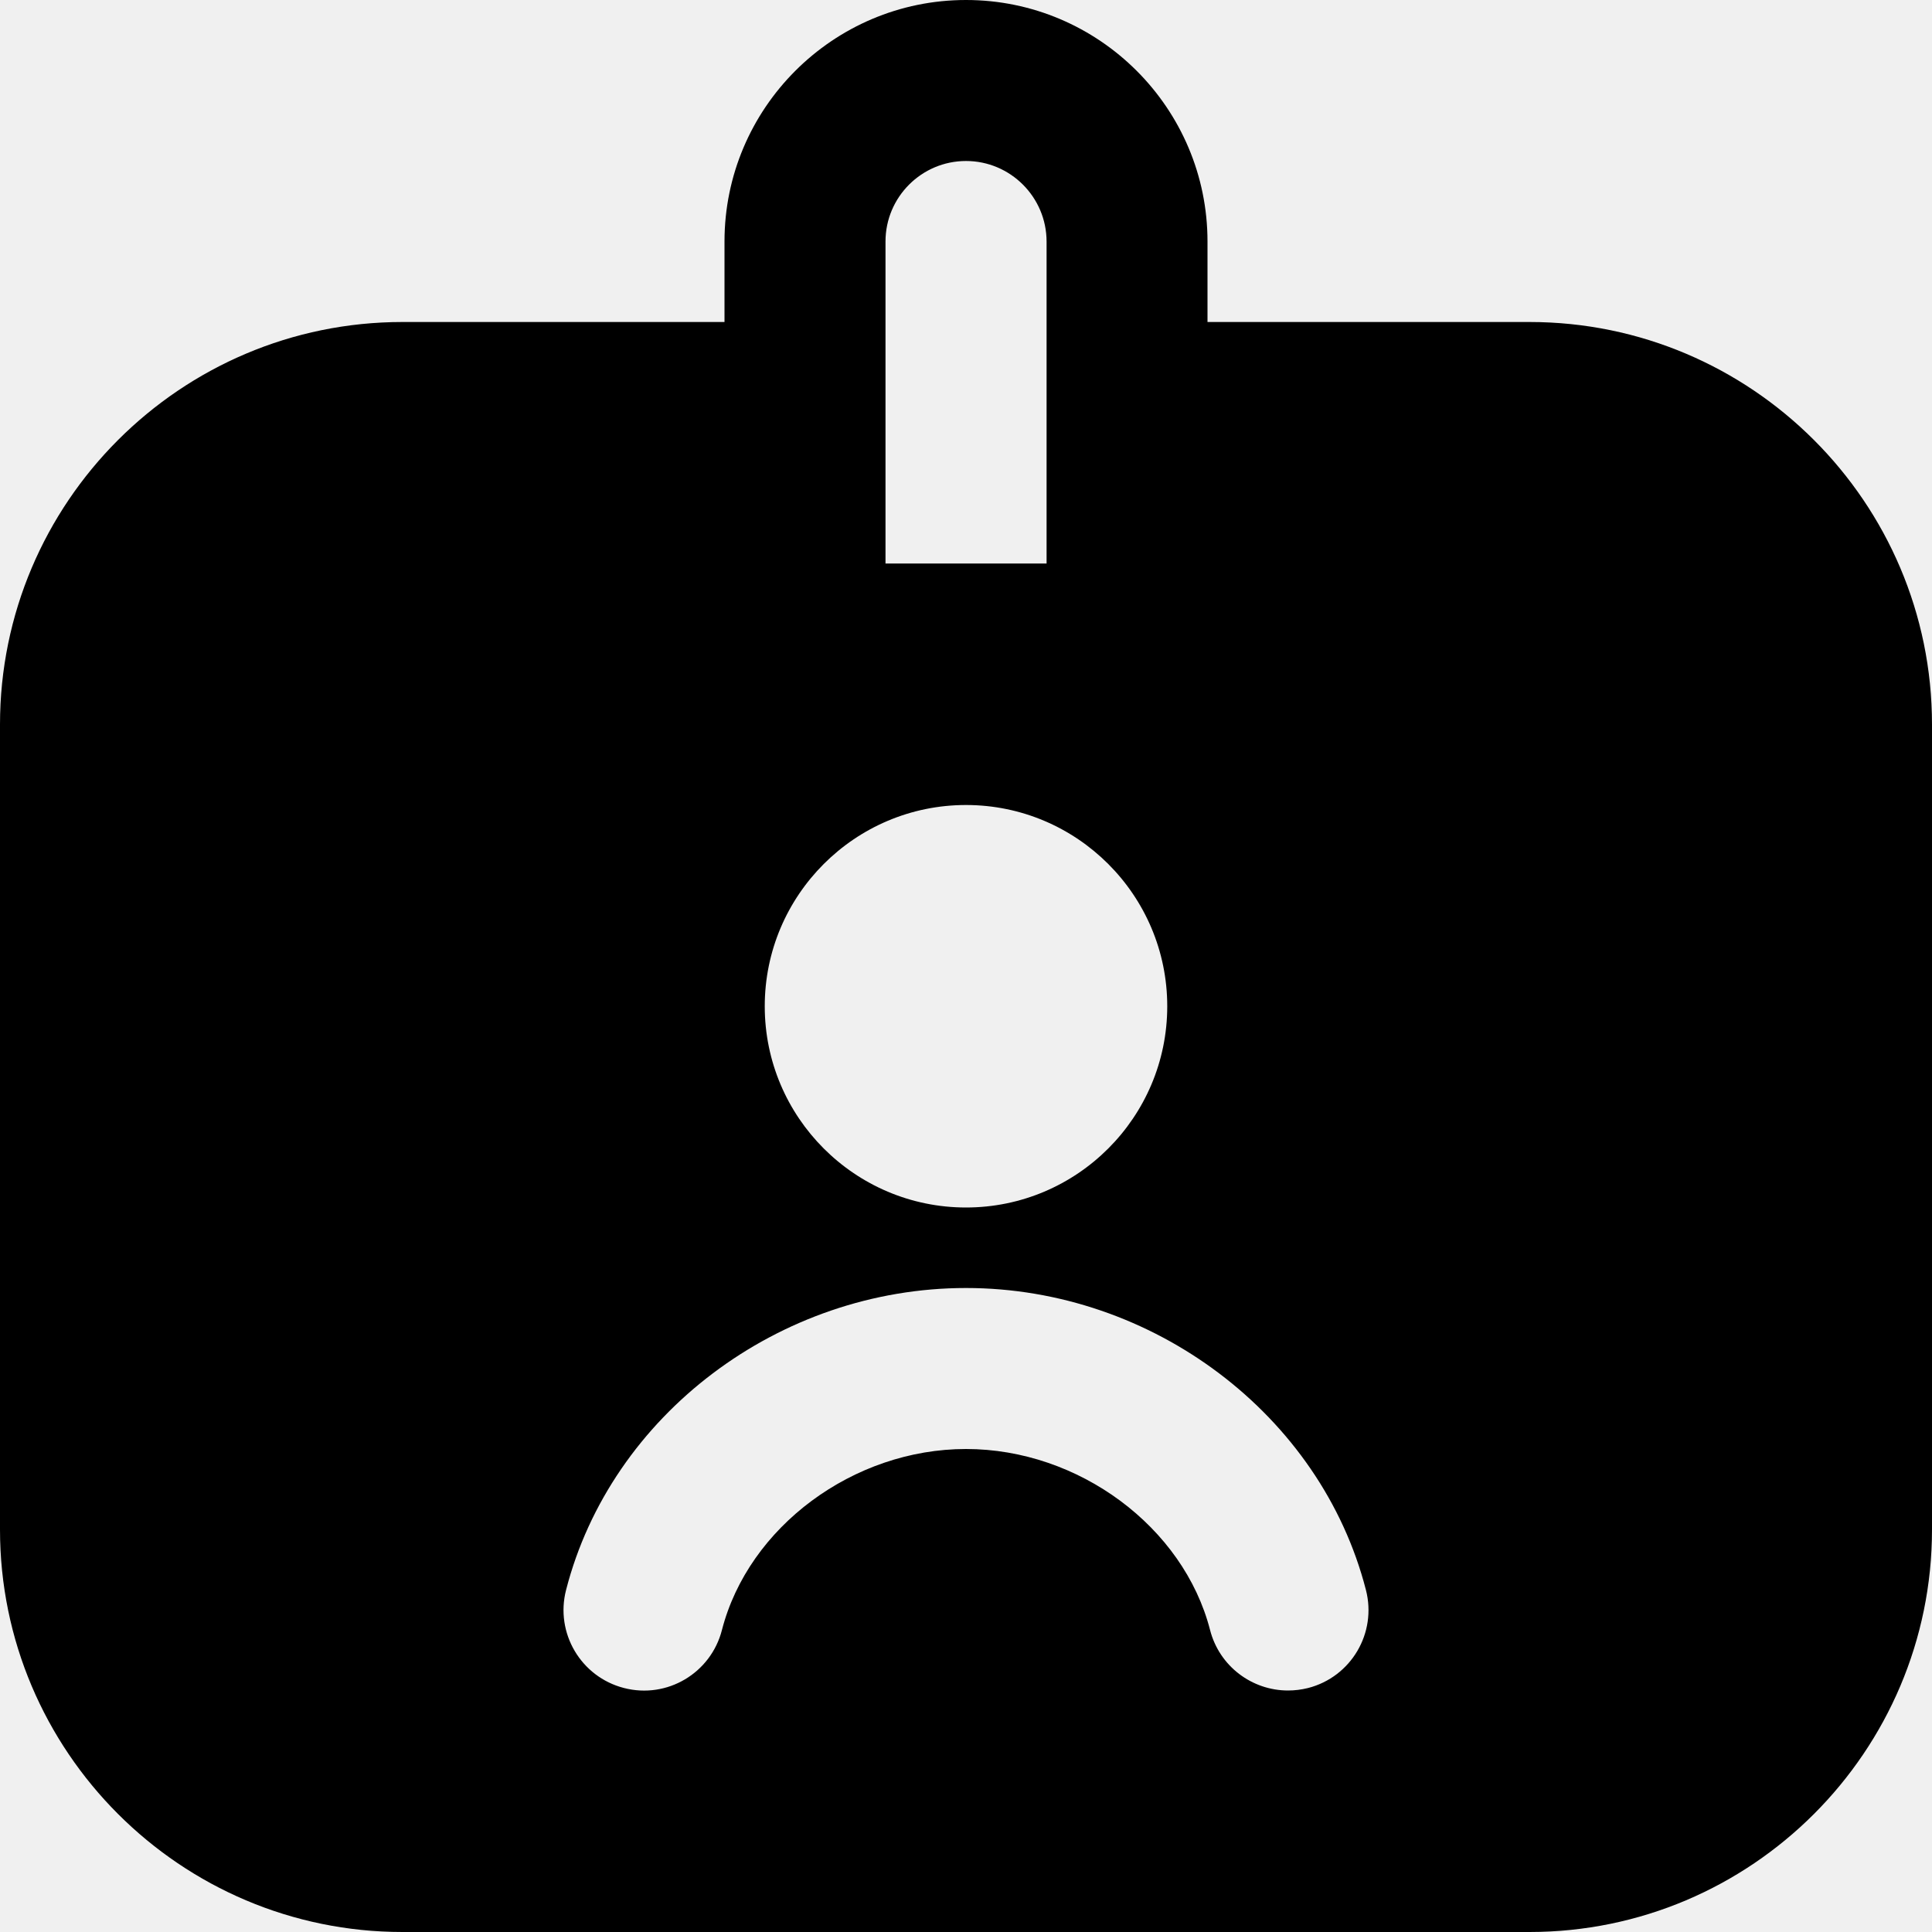
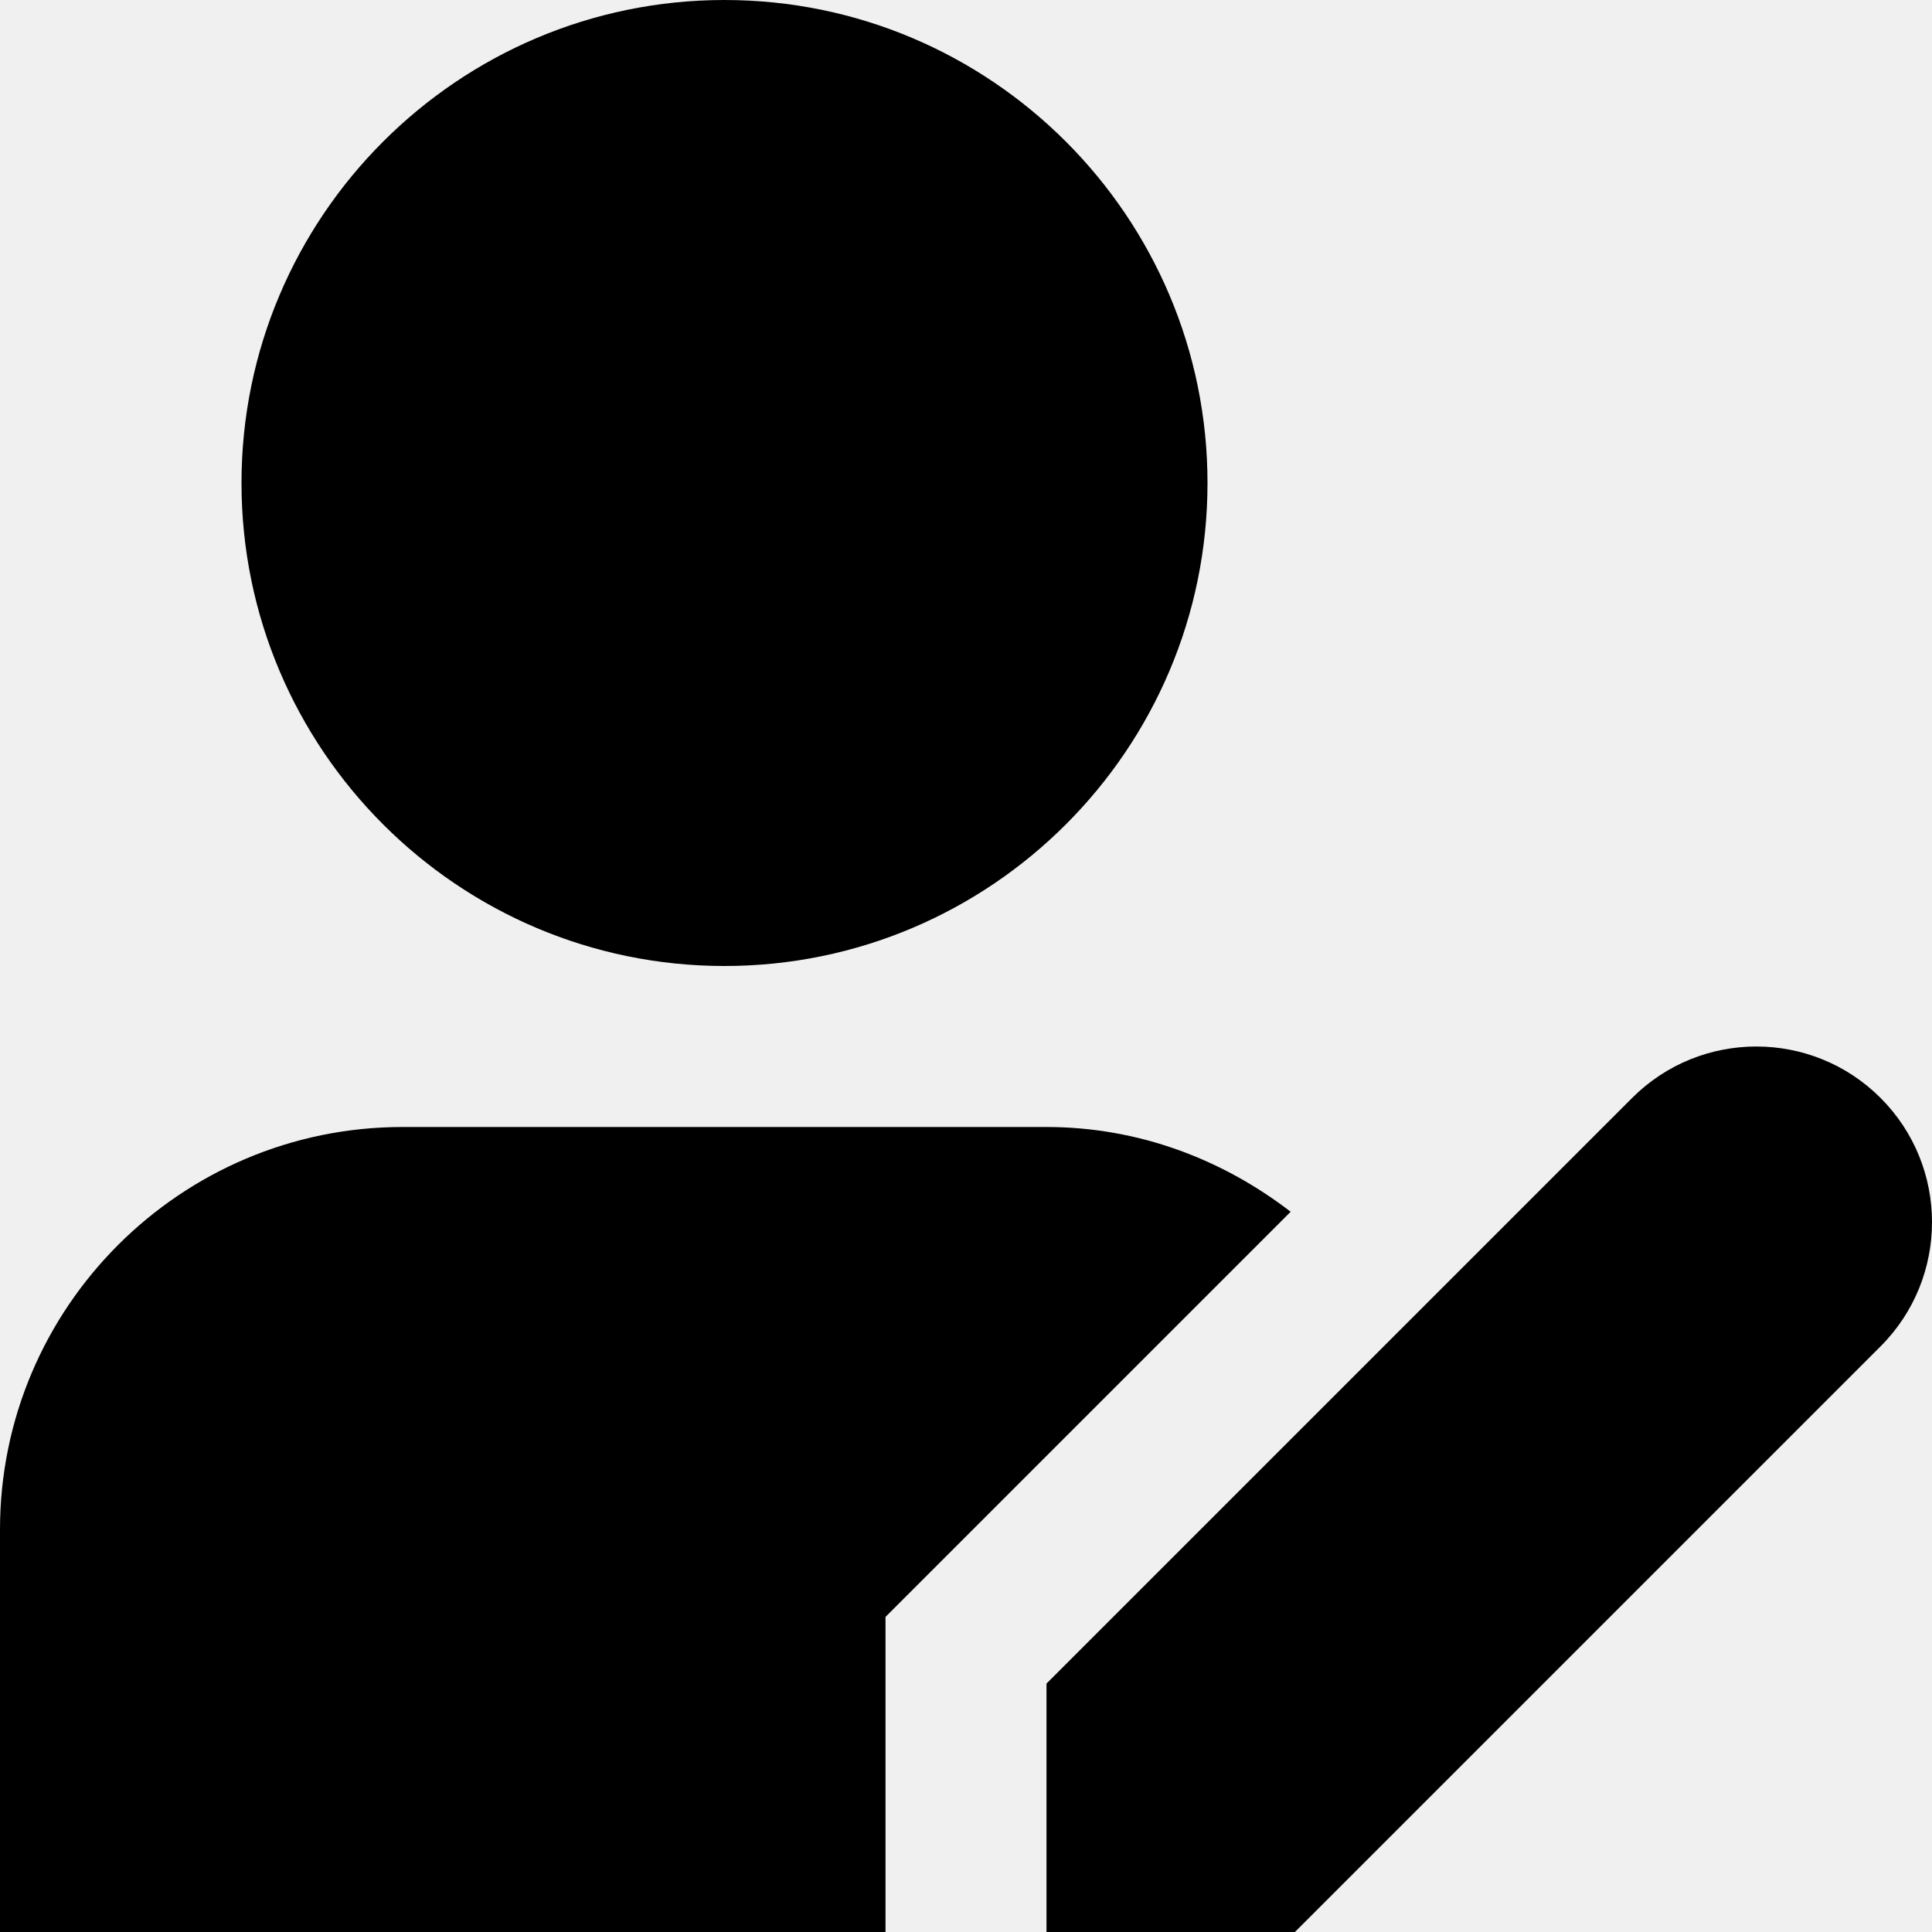
<svg xmlns="http://www.w3.org/2000/svg" width="24" height="24" viewBox="0 0 24 24" fill="none">
-   <g clip-path="url(#clip0_795_97)">
-     <path d="M24 9V19C24 21.757 21.757 24 19 24H5C2.243 24 0 21.757 0 19V9C0 6.243 2.243 4 5 4H9V3C9 1.346 10.346 0 12 0C13.654 0 15 1.346 15 3V4H19C21.757 4 24 6.243 24 9ZM11 7H13.001V3C13 2.448 12.551 2 12 2C11.449 2 11 2.448 11 3V7ZM9.5 12.5C9.5 13.879 10.621 15 12 15C13.379 15 14.5 13.879 14.5 12.5C14.5 11.121 13.379 10 12 10C10.621 10 9.5 11.121 9.5 12.5ZM16.968 19.751C16.409 17.577 14.32 16 12 16C9.68 16 7.59 17.577 7.032 19.751C6.894 20.286 7.216 20.831 7.751 20.969C8.288 21.108 8.831 20.783 8.968 20.249C9.298 18.967 10.601 18 12 18C13.399 18 14.702 18.967 15.032 20.249C15.148 20.7 15.554 21 16 21C16.082 21 16.166 20.99 16.25 20.969C16.785 20.831 17.106 20.286 16.968 19.751Z" fill="black" />
+   <g clip-path="url(#clip0_799_103)">
+     <path d="M9 12C12.309 12 15 9.309 15 6C15 2.691 12.309 0 9 0C5.691 0 3 2.691 3 6C3 9.309 5.691 12 9 12ZM16.086 24H13V20.914L20.275 13.639C21.127 12.787 22.509 12.787 23.361 13.639C24.213 14.491 24.213 15.873 23.361 16.725L16.086 24ZM11 24H0V19C0 16.243 2.243 14 5 14H13C14.145 14 15.189 14.403 16.033 15.053L11 20.086V24Z" fill="black" />
  </g>
  <defs>
-     <clipPath id="clip0_795_97">
+     <clipPath id="clip0_799_103">
      <rect width="24" height="24" fill="white" />
    </clipPath>
  </defs>
</svg>
